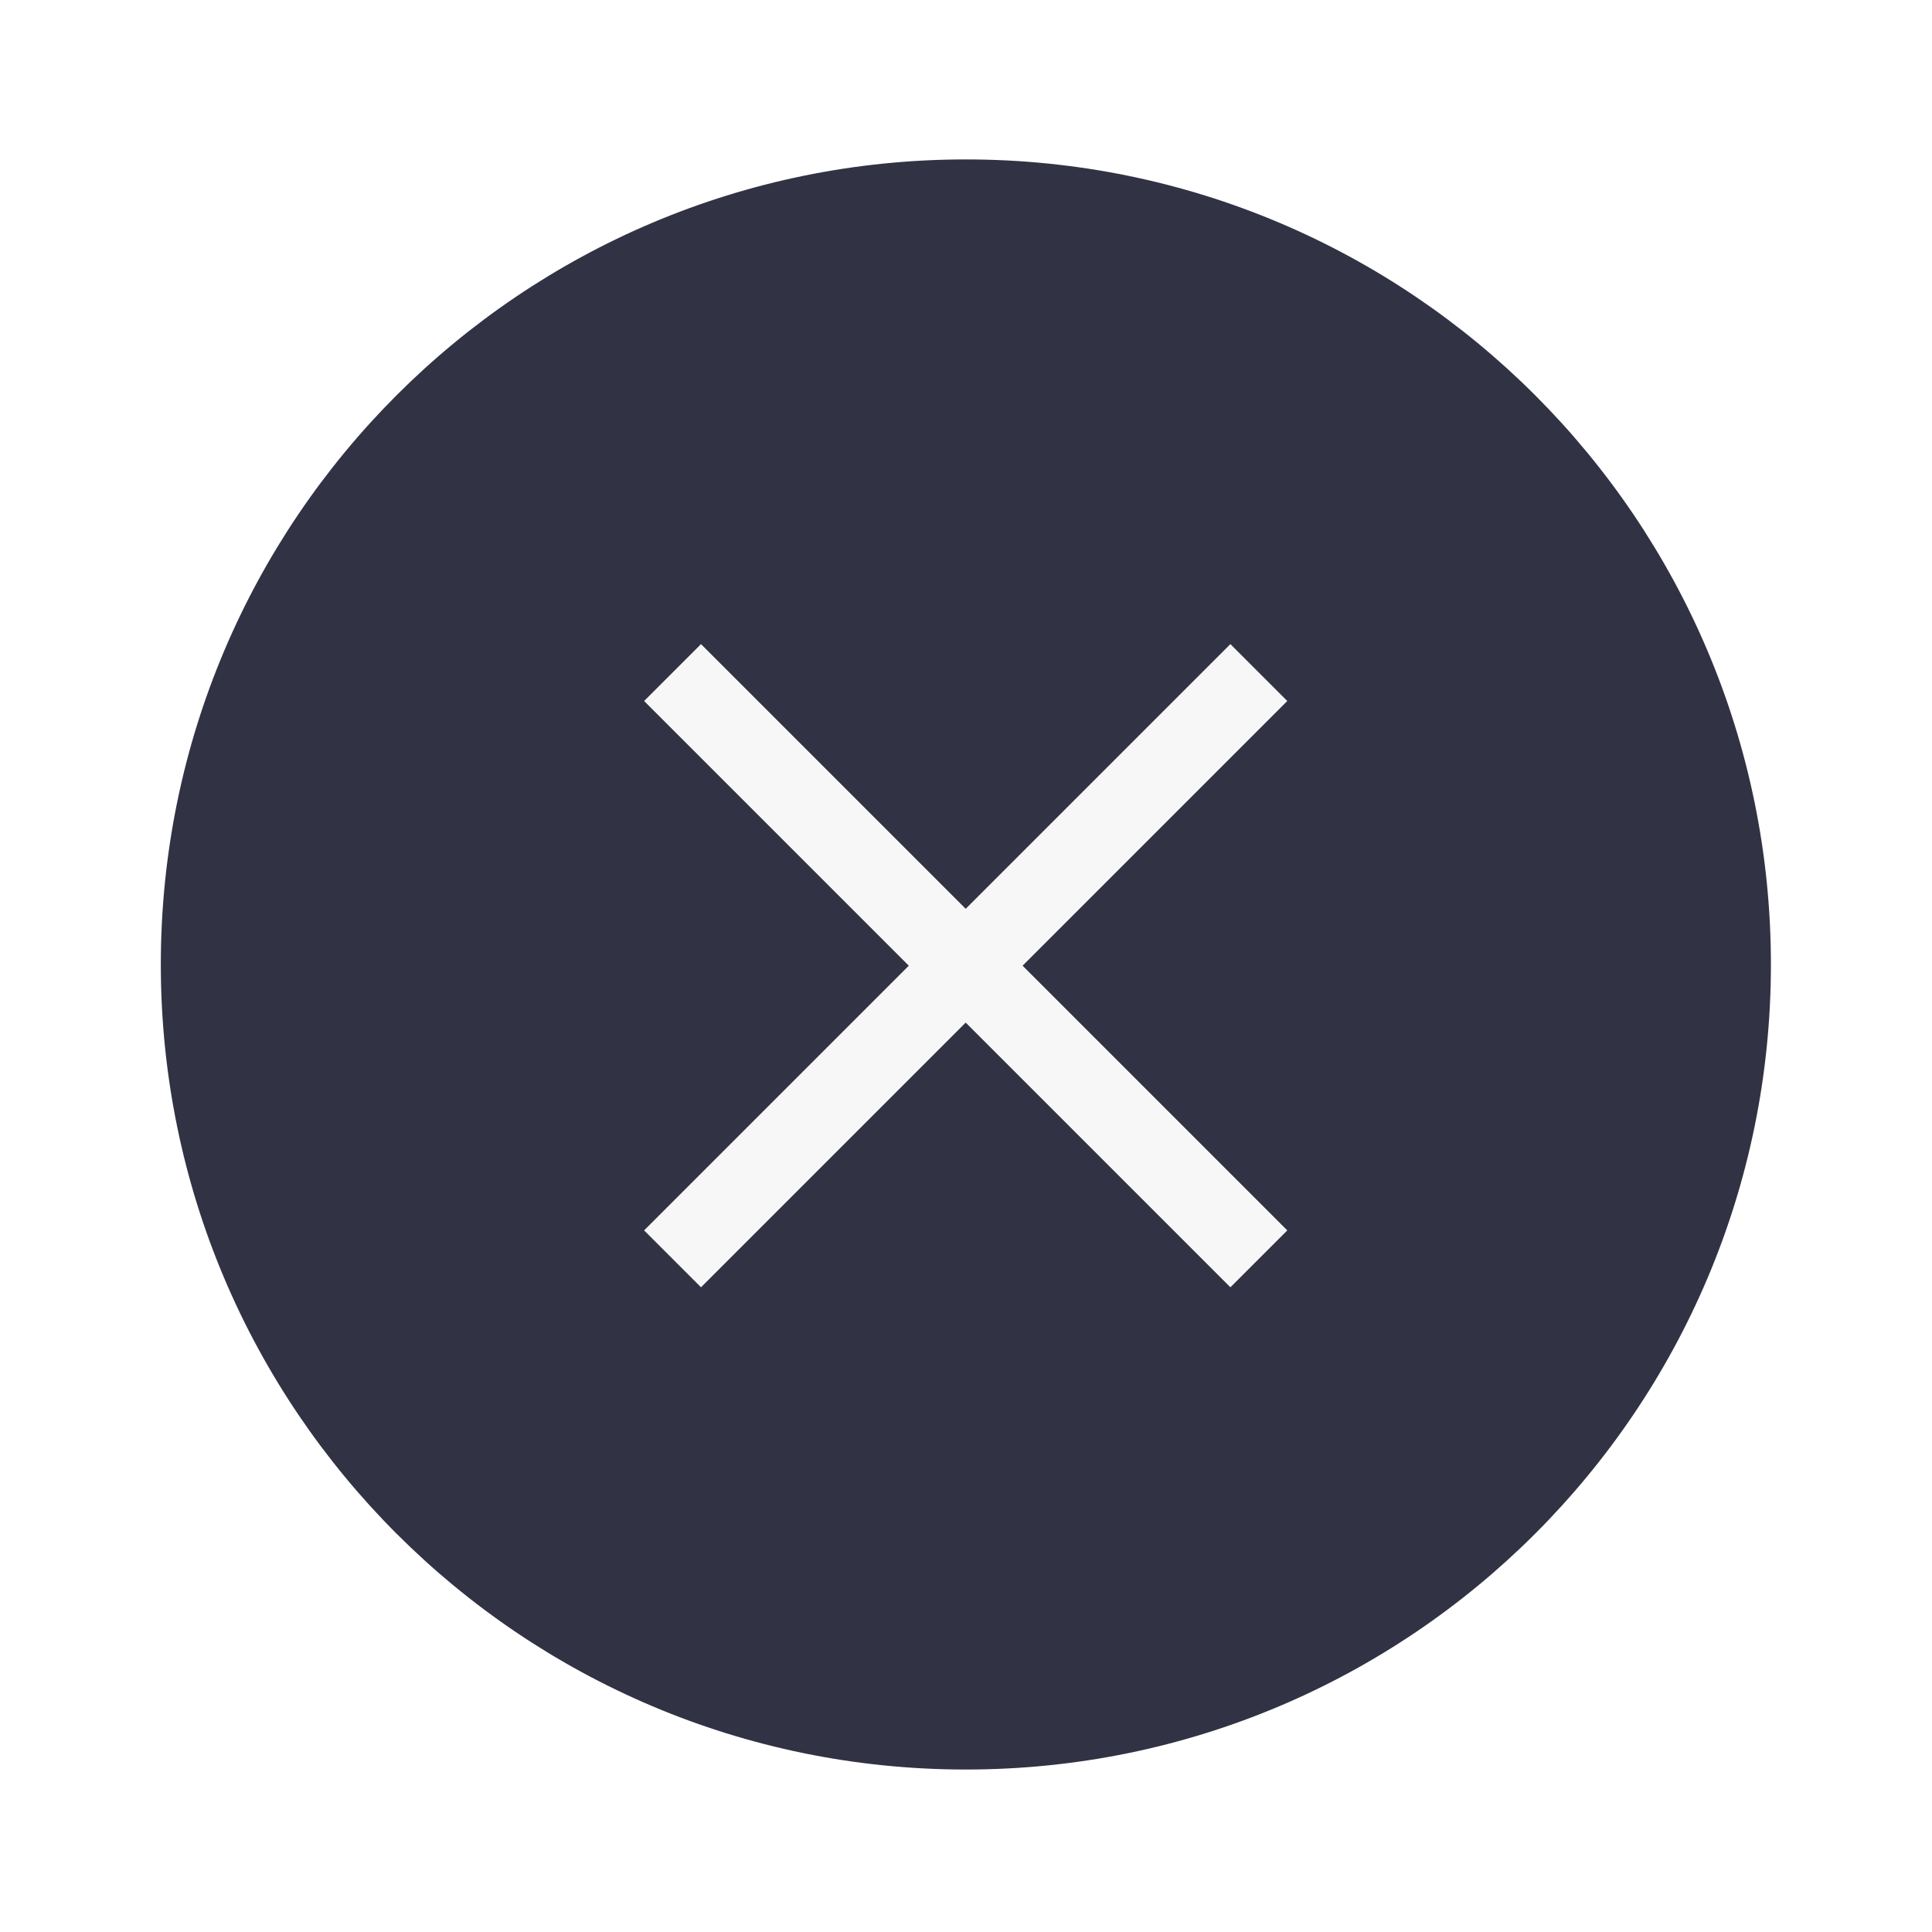
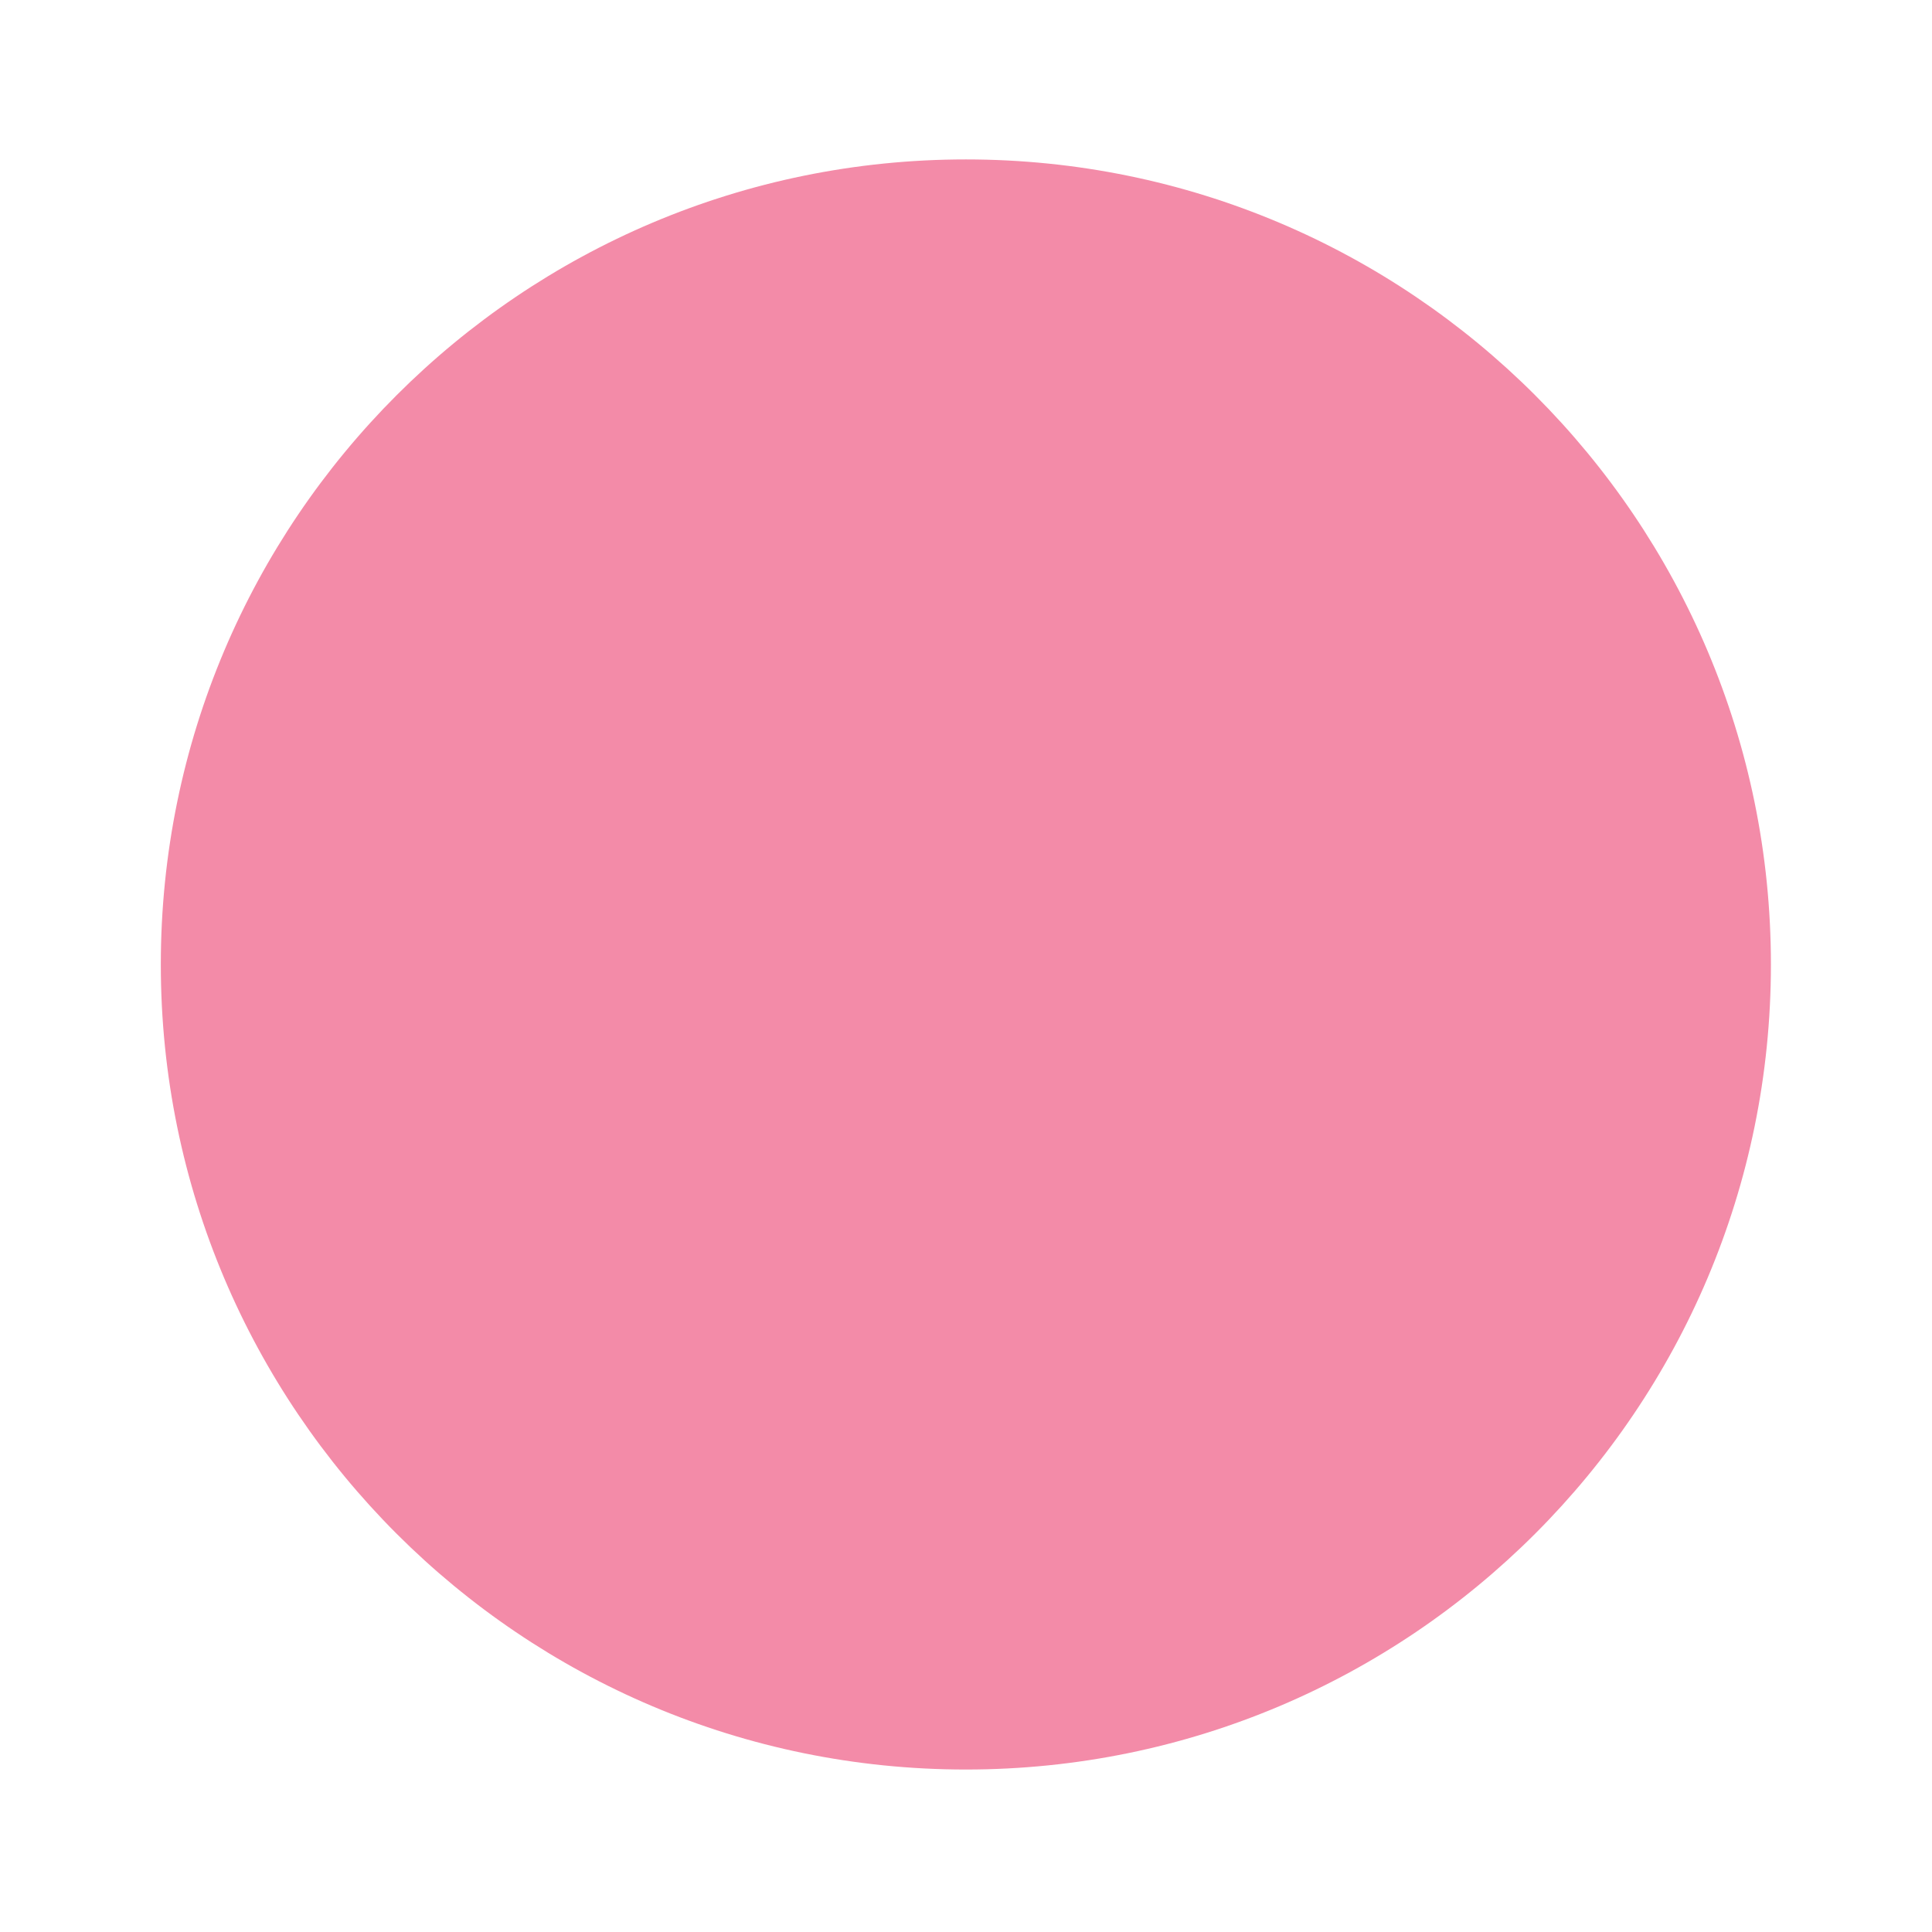
<svg xmlns="http://www.w3.org/2000/svg" width="24" height="24" version="1.1" viewBox="0 0 6.35 6.35">
  <g transform="translate(.26456 -290.92)">
-     <path d="m5.556 294.09a2.646 2.646 0 0 1-2.646 2.646 2.646 2.646 0 0 1-2.646-2.646 2.646 2.646 0 0 1 2.646-2.646 2.646 2.646 0 0 1 2.646 2.646z" fill="#313244" stroke-width=".661" />
+     <path d="m5.556 294.09a2.646 2.646 0 0 1-2.646 2.646 2.646 2.646 0 0 1-2.646-2.646 2.646 2.646 0 0 1 2.646-2.646 2.646 2.646 0 0 1 2.646 2.646z" fill="#f38ba8" stroke-width=".661" />
  </g>
-   <path d="m2.304 2.117-0.187 0.187 0.87 0.87-0.87 0.87 0.187 0.187 0.87-0.87 0.87 0.87 0.187-0.187-0.87-0.87 0.87-0.87-0.187-0.187-0.87 0.87z" fill="#f7f7f7" stroke-width=".3" />
</svg>
